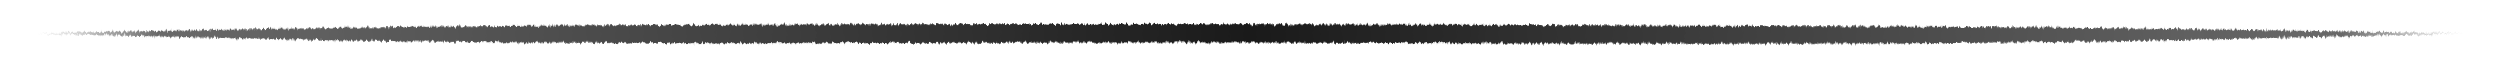
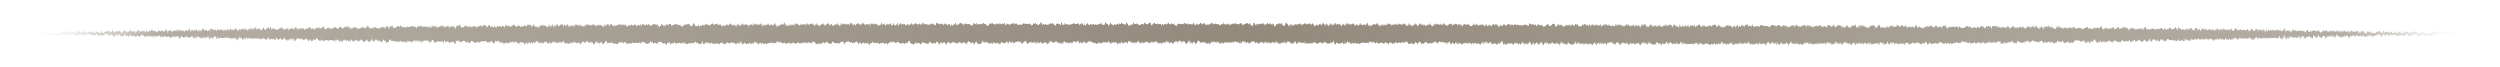
<svg xmlns="http://www.w3.org/2000/svg" viewBox="0 0 1200 32" preserveAspectRatio="none">
  <defs>
    <linearGradient id="stroke-fade" x1="0" y1="0" x2="1" y2="0">
-       <stop offset="0%" stop-color="#2c2c2c" stop-opacity="0" />
-       <stop offset="5%" stop-color="#2a2a2a" stop-opacity="0.7" />
-       <stop offset="50%" stop-color="#1a1a1a" stop-opacity="1" />
-       <stop offset="95%" stop-color="#2a2a2a" stop-opacity="0.7" />
-       <stop offset="100%" stop-color="#2c2c2c" stop-opacity="0" />
+       <stop offset="0%" stop-color="#938A7C" stop-opacity="0" />
+       <stop offset="5%" stop-color="#938A7C" stop-opacity="0.7" />
+       <stop offset="50%" stop-color="#938A7C" stop-opacity="1" />
+       <stop offset="95%" stop-color="#938A7C" stop-opacity="0.7" />
+       <stop offset="100%" stop-color="#938A7C" stop-opacity="0" />
    </linearGradient>
    <filter id="charcoal" x="-3%" y="-120%" width="106%" height="340%">
      <feTurbulence type="fractalNoise" baseFrequency="0.9 0.28" numOctaves="3" seed="7" result="n" />
      <feDisplacementMap in="SourceGraphic" in2="n" scale="2.6" xChannelSelector="R" yChannelSelector="G" />
    </filter>
  </defs>
  <g filter="url(#charcoal)" fill="url(#stroke-fade)">
    <path d="M10 16       C 90 14.8, 170 12.6, 300 12.1       C 430 11.5, 520 11.4, 600 11.6       C 690 11.8, 790 12.2, 920 12.8       C 1040 13.4, 1120 15.2, 1190 16       C 1120 17.2, 1035 20.4, 910 20.8       C 780 21.4, 685 20.6, 600 20.4       C 510 20.2, 420 21, 290 20.6       C 160 20.2, 80 17.4, 10 16 Z" />
  </g>
</svg>
